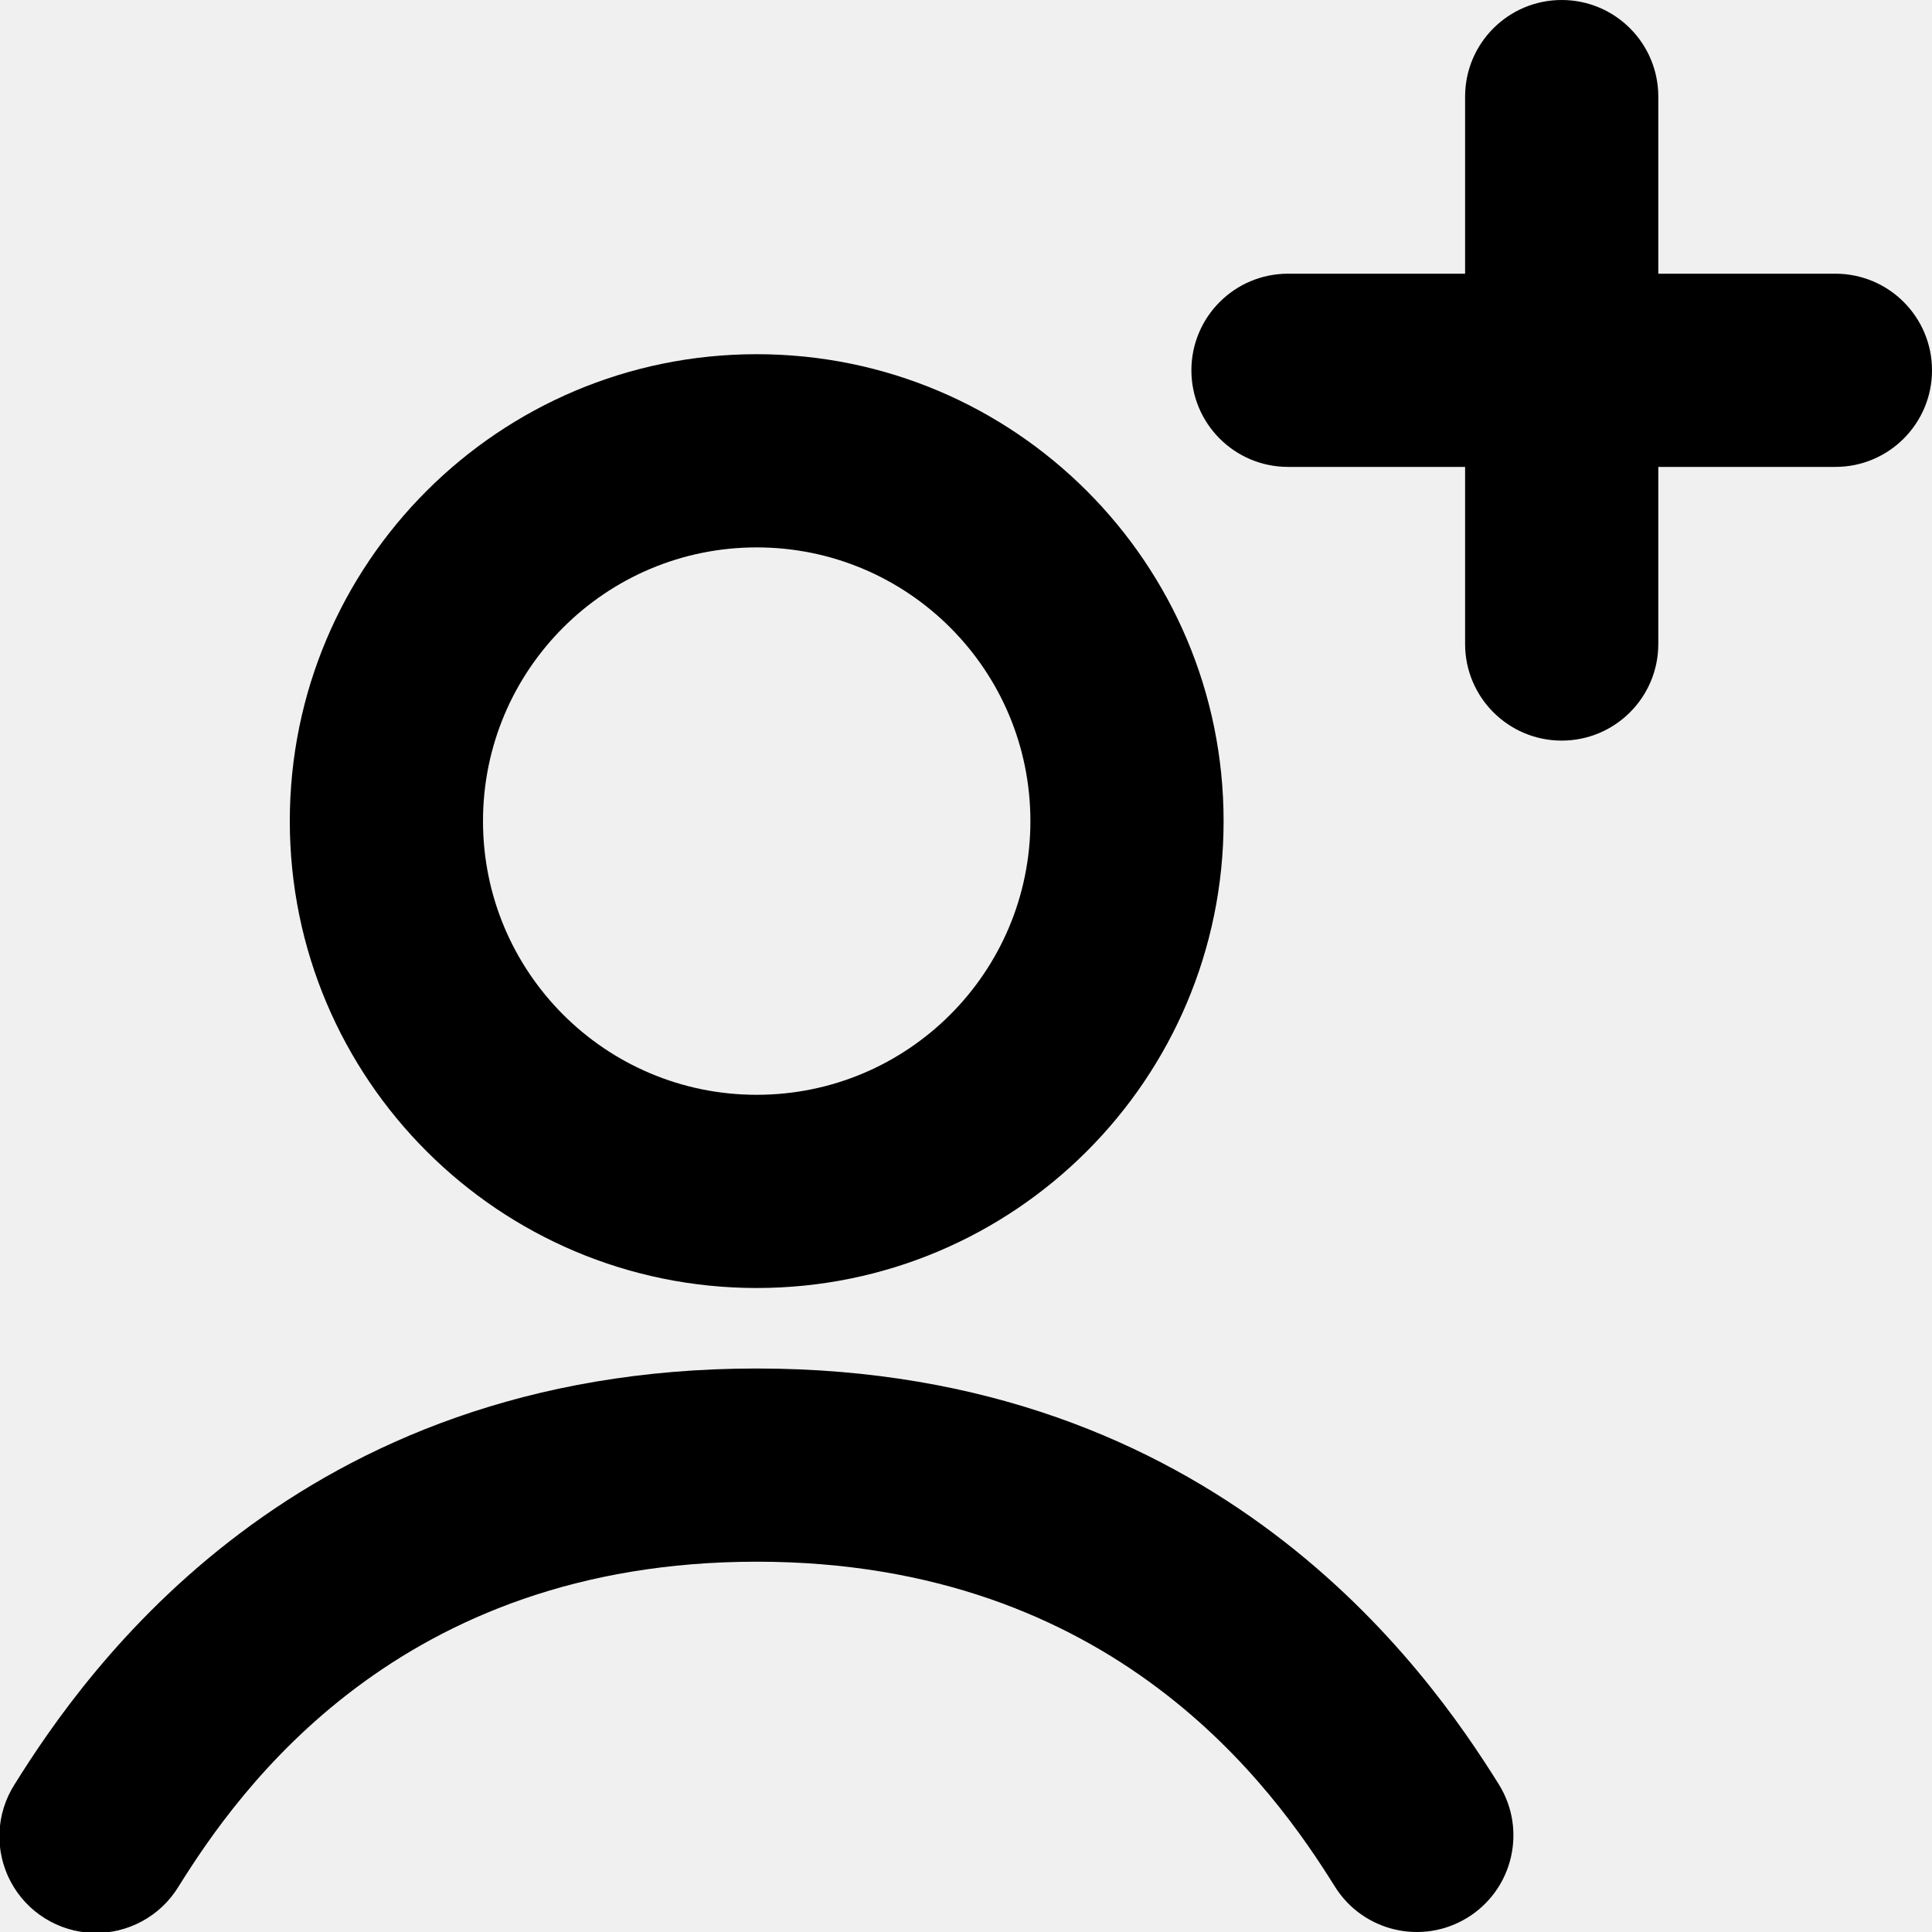
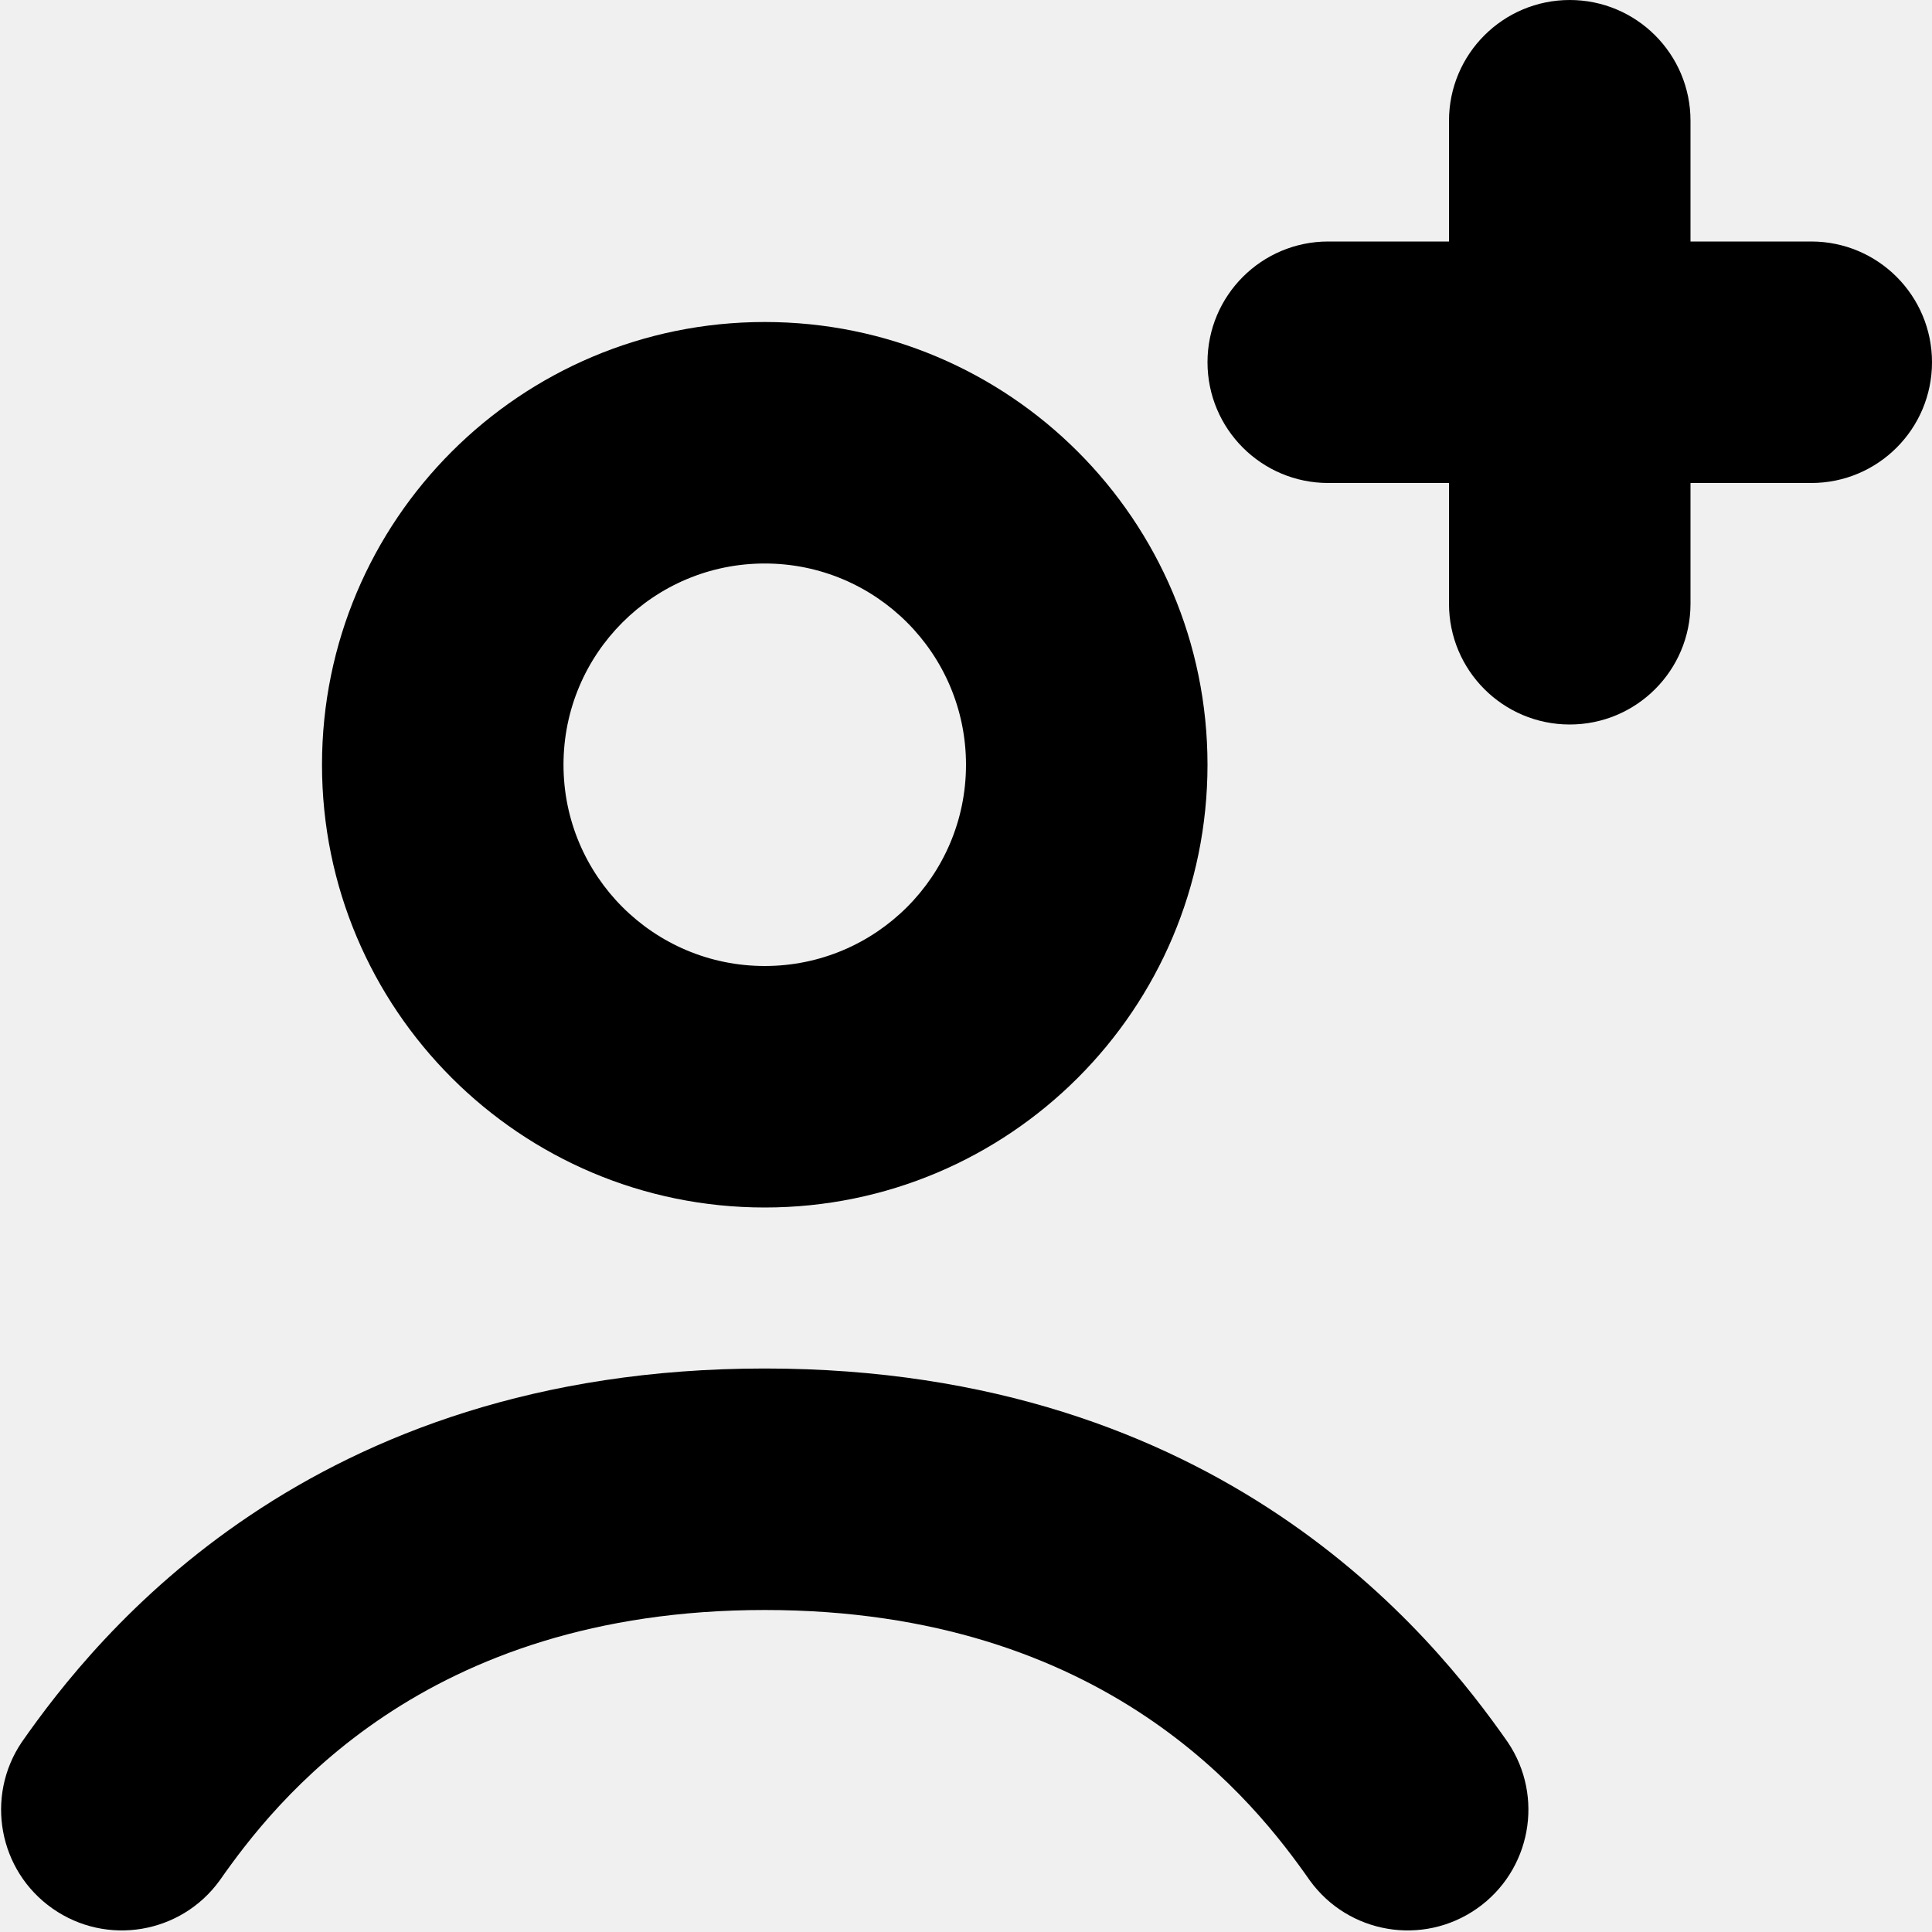
- <svg xmlns="http://www.w3.org/2000/svg" fill="currentColor" viewBox="0 0 120 120">
+ <svg xmlns="http://www.w3.org/2000/svg" fill="currentColor" viewBox="0 0 96 96">
  <g clip-path="url(#a)">
-     <path fill="#000" d="M91 40a6 6 0 0 0 12 0V29h11a6 6 0 1 0 0-12h-11V6a6 6 0 1 0-12 0v11H80a6 6 0 0 0 0 12h11v11Z" />
-     <path fill="#000" fill-rule="evenodd" d="M76 51c0 16.016-12.984 29-29 29S18 67.016 18 51s12.984-29 29-29 29 12.984 29 29Zm-12 0c0 9.389-7.611 17-17 17s-17-7.611-17-17 7.611-17 17-17 17 7.611 17 17Z" clip-rule="evenodd" />
-     <path fill="#000" d="M11.09 117.176C14.844 111.162 24.752 97 47 97c22.249 0 32.157 14.162 35.91 20.176a6 6 0 1 0 10.181-6.352C88.643 103.695 75.59 85 47 85S5.357 103.695.91 110.824a6 6 0 1 0 10.18 6.352Z" />
+     <path fill="#000" d="M72 6a6 6 0 0 1 12 0v6h6a6 6 0 0 1 0 12h-6v6a6 6 0 0 1-12 0v-6h-6a6 6 0 0 1 0-12h6V6Z" />
+     <path fill="#000" fill-rule="evenodd" d="M60 38c0 12.15-9.85 22-22 22s-22-9.85-22-22 9.85-22 22-22 22 9.85 22 22Zm-12 0c0 5.523-4.477 10-10 10s-10-4.477-10-10 4.477-10 10-10 10 4.477 10 10Z" clip-rule="evenodd" />
+     <path fill="#000" d="M10.915 93.44C13.621 89.577 21.003 80 38 80c16.996 0 24.38 9.576 27.085 13.44a6 6 0 0 0 9.83-6.88C71.221 81.28 60.683 68 38 68 15.316 68 4.78 81.281 1.085 86.56a6 6 0 0 0 9.83 6.88Z" />
  </g>
  <defs>
    <clipPath id="a">
-       <rect width="120" height="120" fill="#fff" />
+       <rect width="96" height="96" fill="#fff" />
    </clipPath>
  </defs>
</svg>
